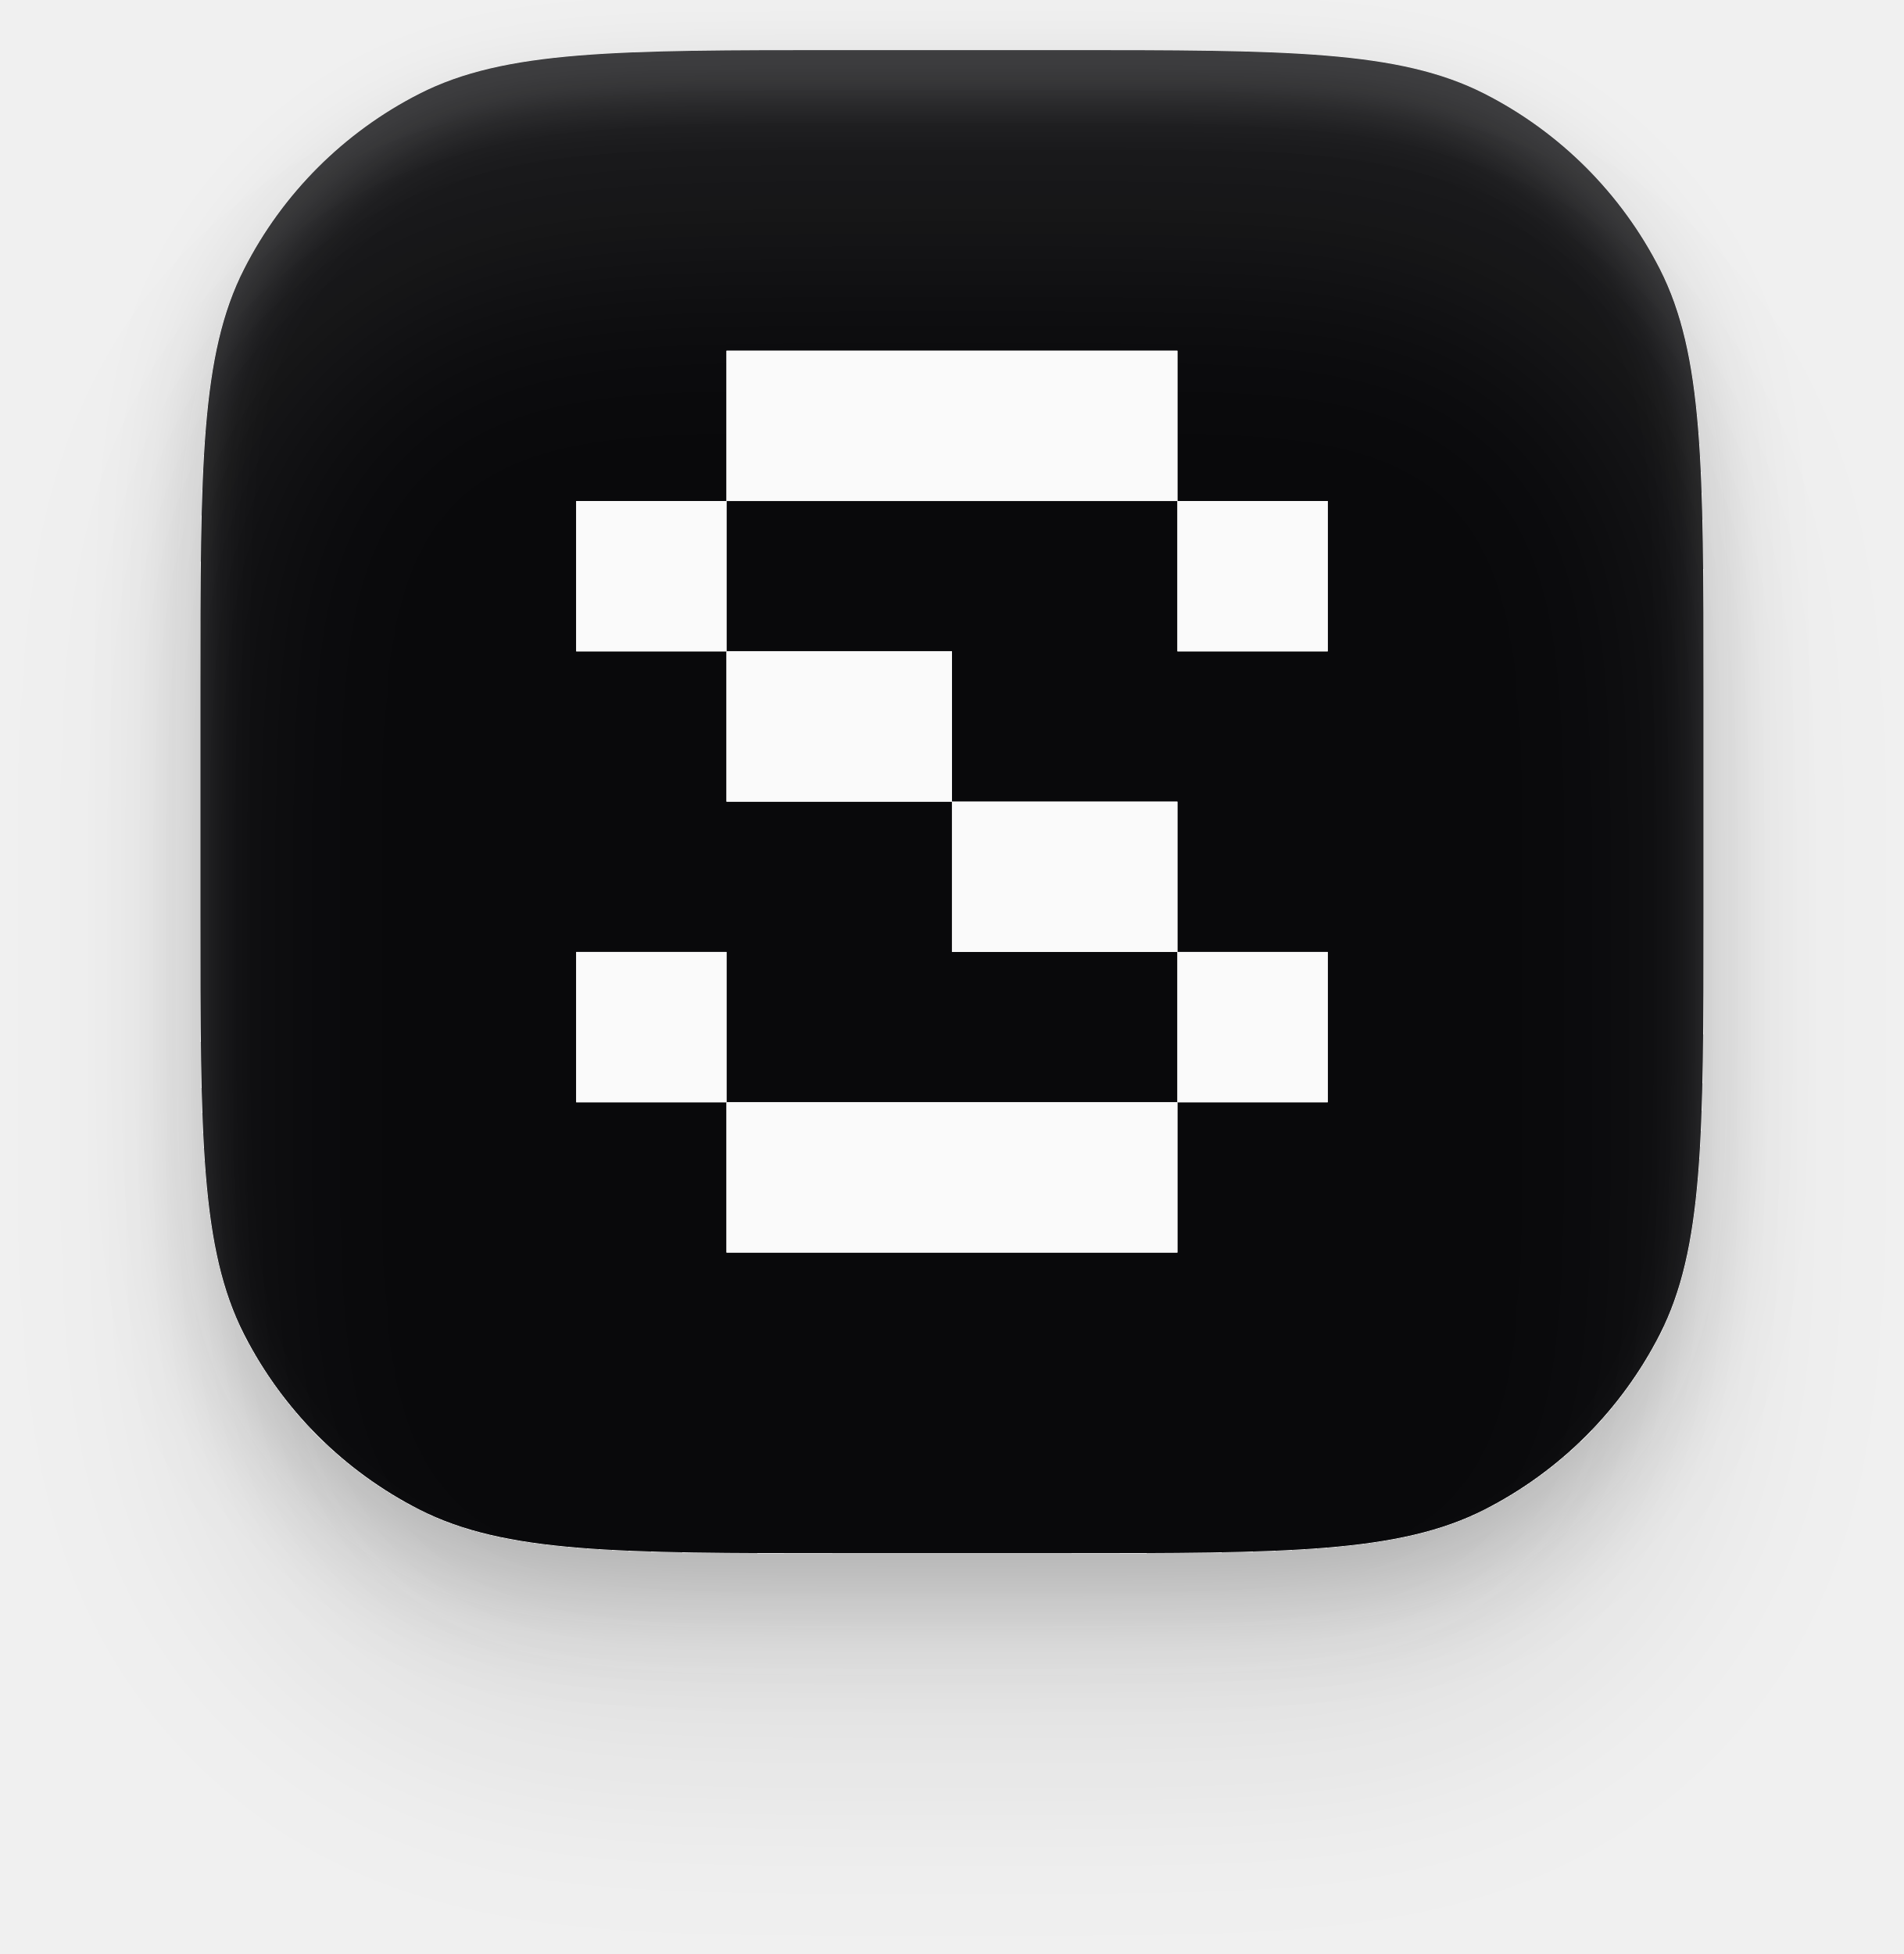
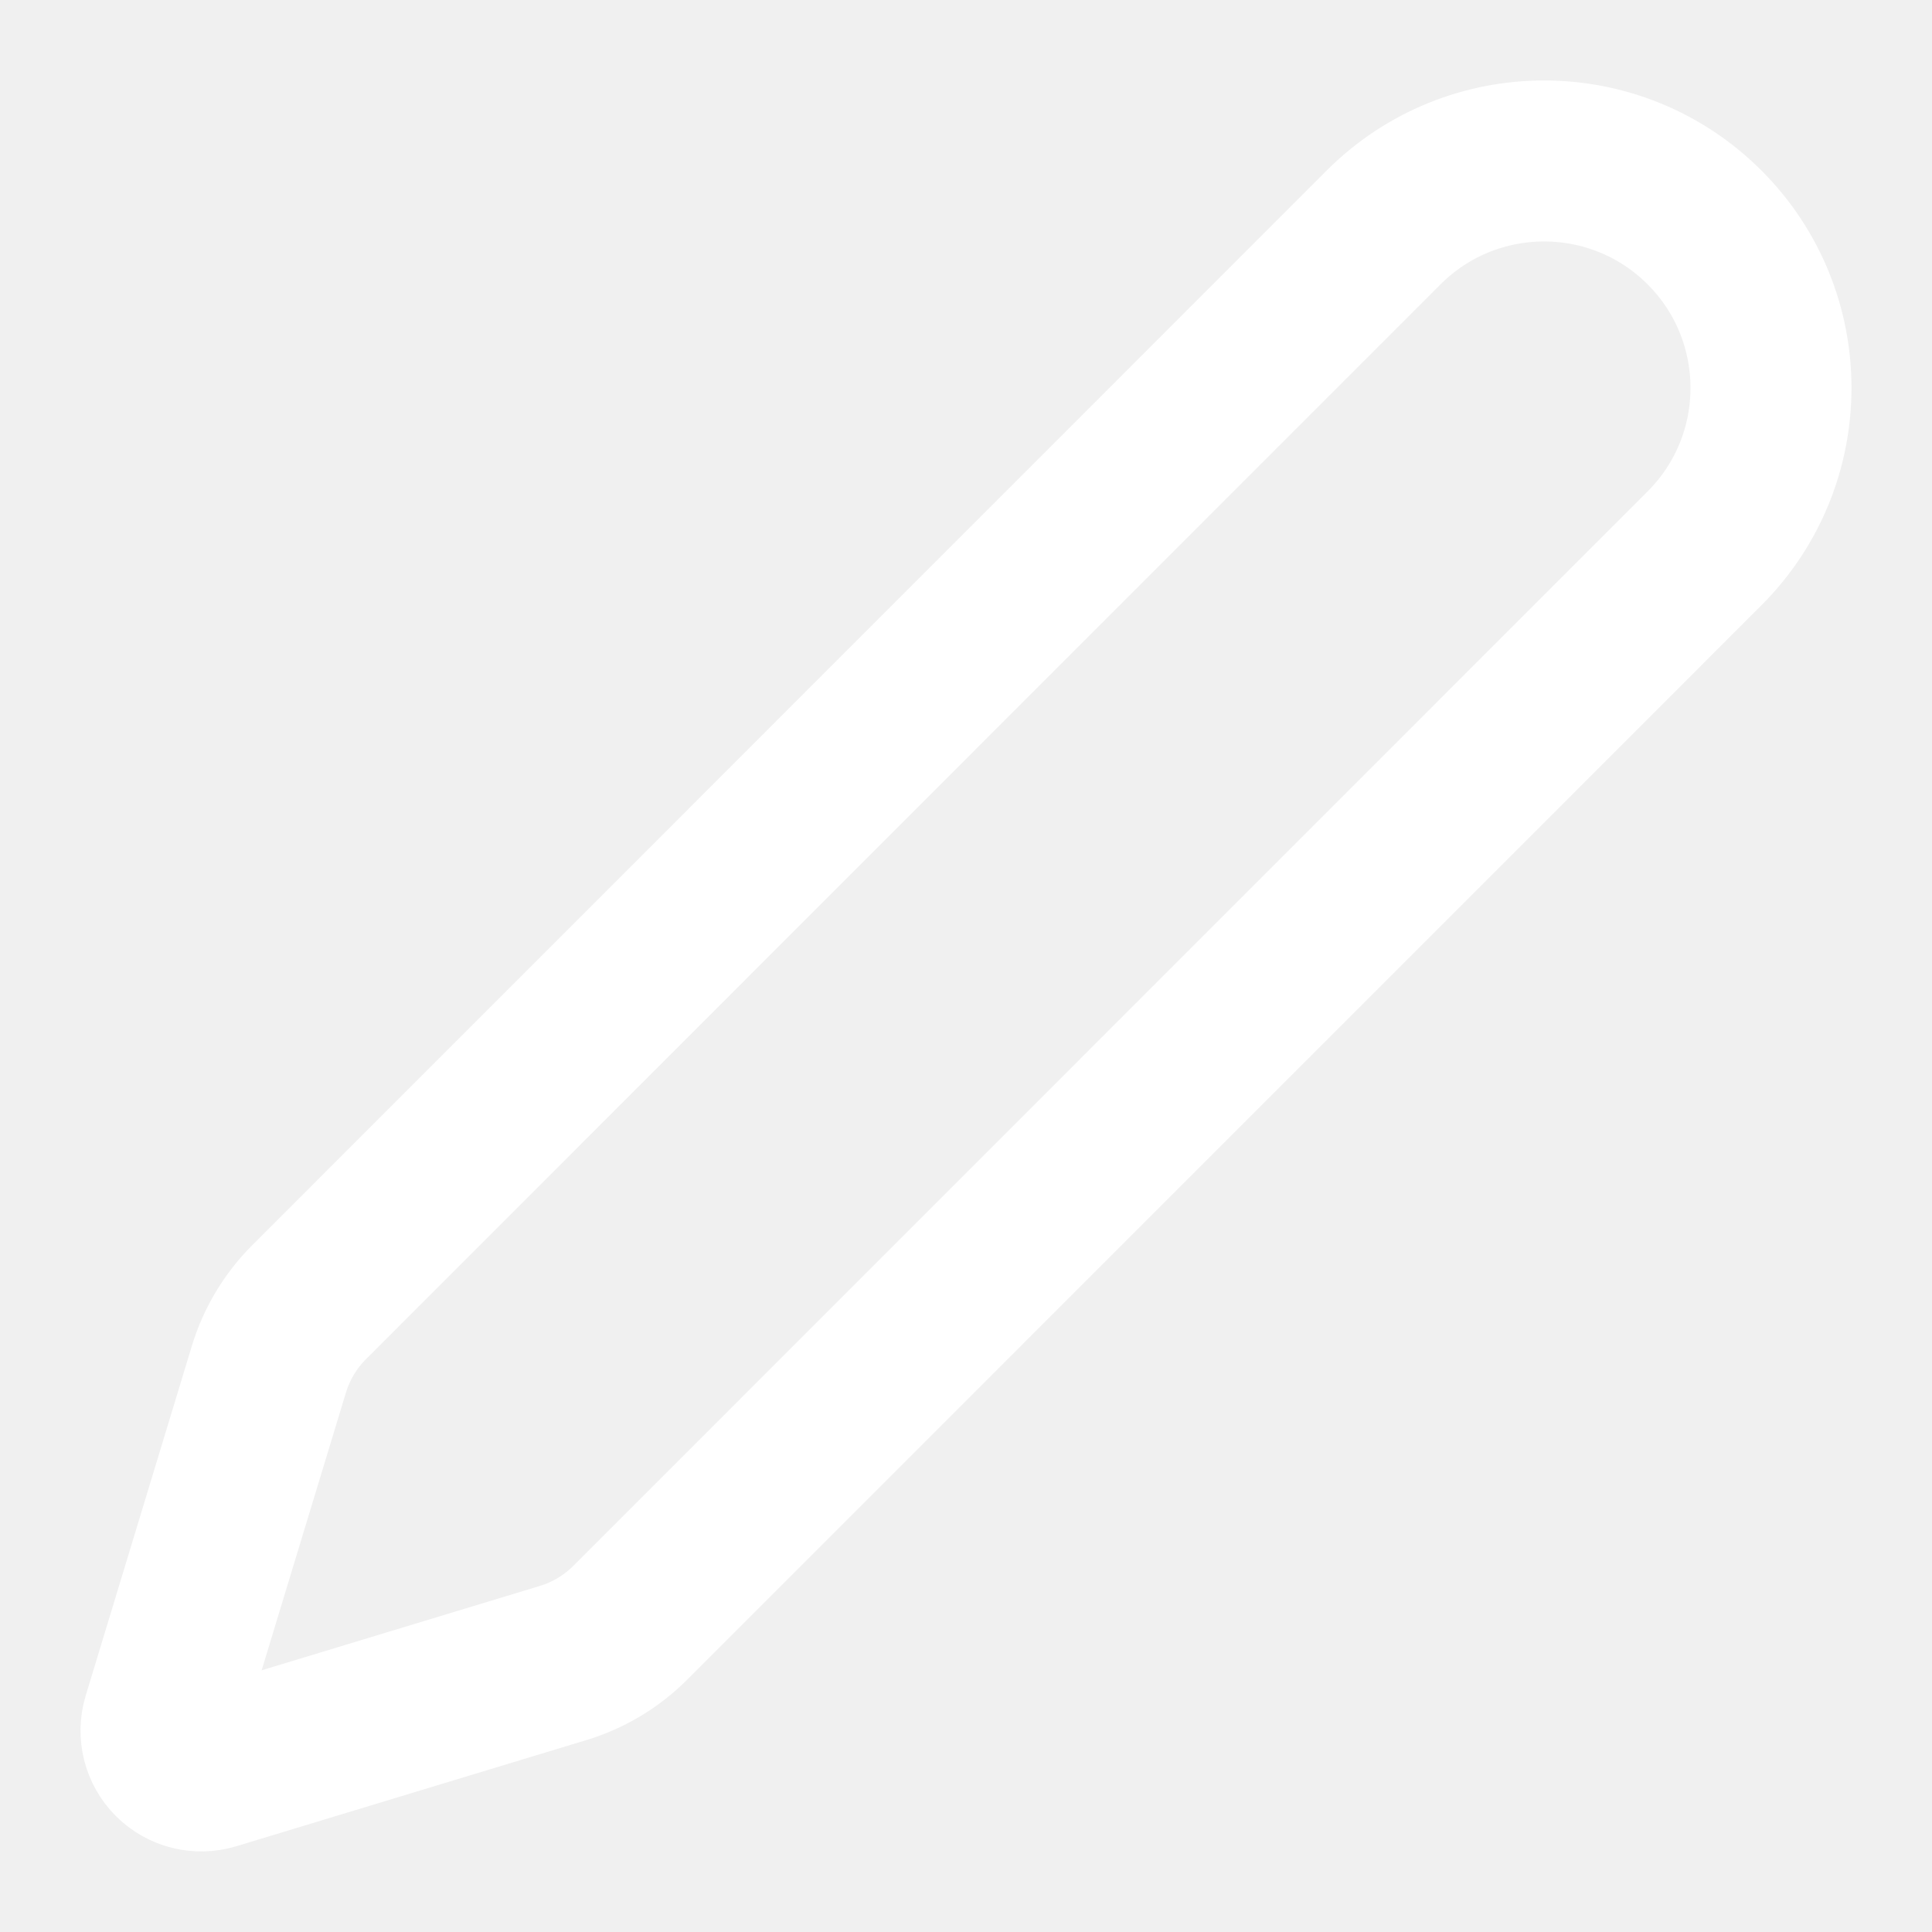
- <svg xmlns="http://www.w3.org/2000/svg" width="38" height="39" viewBox="0 0 38 39" fill="none">
-   <g filter="url(#filter0_ddii_2002_2079)">
-     <path d="M4 13.8C4 9.32 4 7.079 4.872 5.368C5.639 3.863 6.863 2.639 8.368 1.872C10.079 1 12.32 1 16.8 1H21.2C25.68 1 27.921 1 29.632 1.872C31.137 2.639 32.361 3.863 33.128 5.368C34 7.079 34 9.32 34 13.8V18.2C34 22.68 34 24.921 33.128 26.632C32.361 28.137 31.137 29.361 29.632 30.128C27.921 31 25.68 31 21.2 31H16.8C12.32 31 10.079 31 8.368 30.128C6.863 29.361 5.639 28.137 4.872 26.632C4 24.921 4 22.68 4 18.2V13.8Z" fill="#09090B" />
-     <path fill-rule="evenodd" clip-rule="evenodd" d="M17.5 7H14.5V10H17.5H17.5H20.5V7H17.5H17.5ZM19 13H14.5V16L19 16V19H23.5V16L19 16V13ZM23.5 22H26.5V19H23.5V22H20.5V25H23.5V22ZM17.5 22H20.5V25H17.5H17.5H14.5V22H11.5V19H14.5V22H17.5H17.5ZM11.5 10H14.5V13H11.5V10ZM26.5 10H23.5V13H26.5V10ZM20.5 7H23.5V10H20.5V7Z" fill="white" />
-     <path fill-rule="evenodd" clip-rule="evenodd" d="M17.5 7H14.5V10H17.5H17.5H20.5V7H17.5H17.5ZM19 13H14.5V16L19 16V19H23.5V16L19 16V13ZM23.5 22H26.5V19H23.5V22H20.5V25H23.5V22ZM17.5 22H20.5V25H17.5H17.5H14.5V22H11.5V19H14.5V22H17.5H17.5ZM11.5 10H14.5V13H11.5V10ZM26.5 10H23.5V13H26.5V10ZM20.5 7H23.5V10H20.5V7Z" fill="#FAFAFA" />
-   </g>
-   <defs>
-     <filter id="filter0_ddii_2002_2079" x="2.38419e-07" y="5.96046e-08" width="38" height="39" filterUnits="userSpaceOnUse" color-interpolation-filters="sRGB">
-       <feFlood flood-opacity="0" result="BackgroundImageFix" />
-       <feColorMatrix in="SourceAlpha" type="matrix" values="0 0 0 0 0 0 0 0 0 0 0 0 0 0 0 0 0 0 127 0" result="hardAlpha" />
-       <feOffset dy="4" />
-       <feGaussianBlur stdDeviation="2" />
-       <feComposite in2="hardAlpha" operator="out" />
-       <feColorMatrix type="matrix" values="0 0 0 0 0.031 0 0 0 0 0.031 0 0 0 0 0.031 0 0 0 0.08 0" />
-       <feBlend mode="normal" in2="BackgroundImageFix" result="effect1_dropShadow_2002_2079" />
-       <feColorMatrix in="SourceAlpha" type="matrix" values="0 0 0 0 0 0 0 0 0 0 0 0 0 0 0 0 0 0 127 0" result="hardAlpha" />
-       <feOffset dy="1" />
-       <feGaussianBlur stdDeviation="1" />
-       <feComposite in2="hardAlpha" operator="out" />
-       <feColorMatrix type="matrix" values="0 0 0 0 0.031 0 0 0 0 0.031 0 0 0 0 0.031 0 0 0 0.2 0" />
-       <feBlend mode="normal" in2="effect1_dropShadow_2002_2079" result="effect2_dropShadow_2002_2079" />
-       <feBlend mode="normal" in="SourceGraphic" in2="effect2_dropShadow_2002_2079" result="shape" />
-       <feColorMatrix in="SourceAlpha" type="matrix" values="0 0 0 0 0 0 0 0 0 0 0 0 0 0 0 0 0 0 127 0" result="hardAlpha" />
-       <feOffset dy="4" />
-       <feGaussianBlur stdDeviation="2" />
-       <feComposite in2="hardAlpha" operator="arithmetic" k2="-1" k3="1" />
-       <feColorMatrix type="matrix" values="0 0 0 0 1 0 0 0 0 1 0 0 0 0 1 0 0 0 0.08 0" />
-       <feBlend mode="normal" in2="shape" result="effect3_innerShadow_2002_2079" />
-       <feColorMatrix in="SourceAlpha" type="matrix" values="0 0 0 0 0 0 0 0 0 0 0 0 0 0 0 0 0 0 127 0" result="hardAlpha" />
-       <feOffset dy="1" />
-       <feGaussianBlur stdDeviation="0.5" />
-       <feComposite in2="hardAlpha" operator="arithmetic" k2="-1" k3="1" />
-       <feColorMatrix type="matrix" values="0 0 0 0 1 0 0 0 0 1 0 0 0 0 1 0 0 0 0.15 0" />
-       <feBlend mode="normal" in2="effect3_innerShadow_2002_2079" result="effect4_innerShadow_2002_2079" />
-     </filter>
-   </defs>
+ <svg xmlns="http://www.w3.org/2000/svg" width="24" height="24" viewBox="0 0 24 24" fill="none" stroke="#fff" stroke-width="2" stroke-linecap="round" stroke-linejoin="round" class="lucide lucide-pen h-5 w-auto">
+   <path d="M21.174 6.812a1 1 0 0 0-3.986-3.987L3.842 16.174a2 2 0 0 0-.5.83l-1.321 4.352a.5.5 0 0 0 .623.622l4.353-1.32a2 2 0 0 0 .83-.497z" />
</svg>
